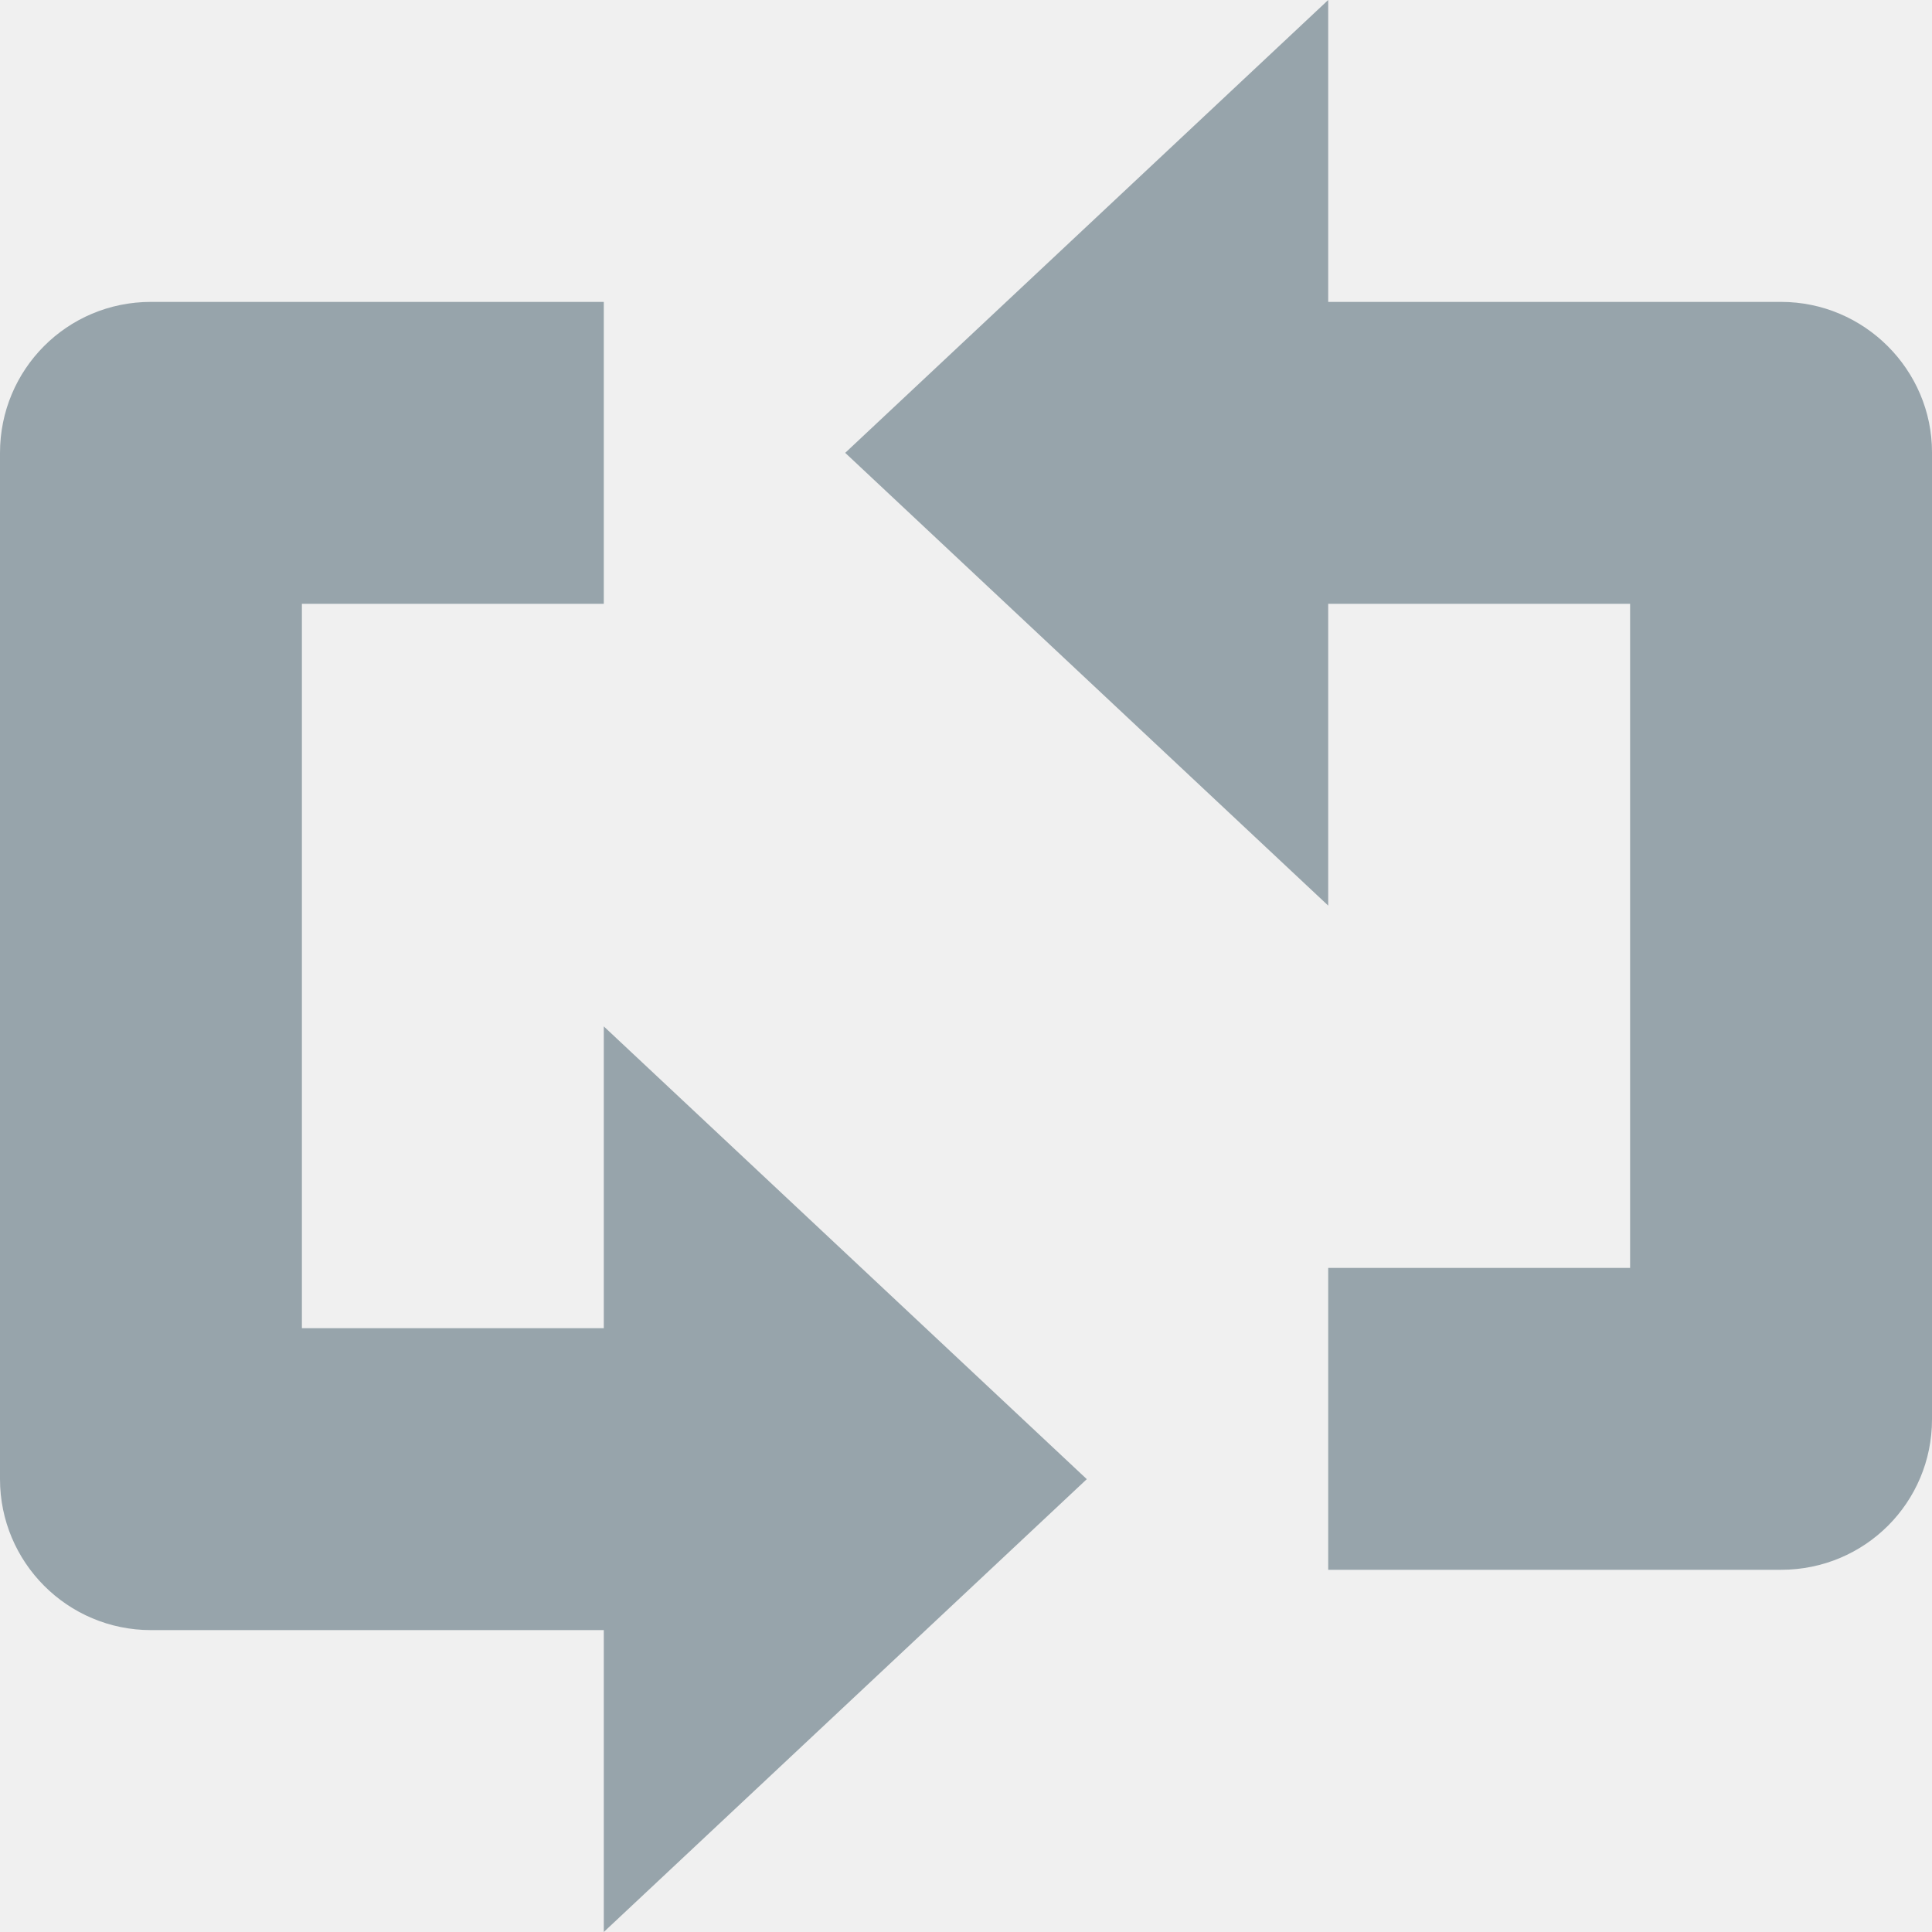
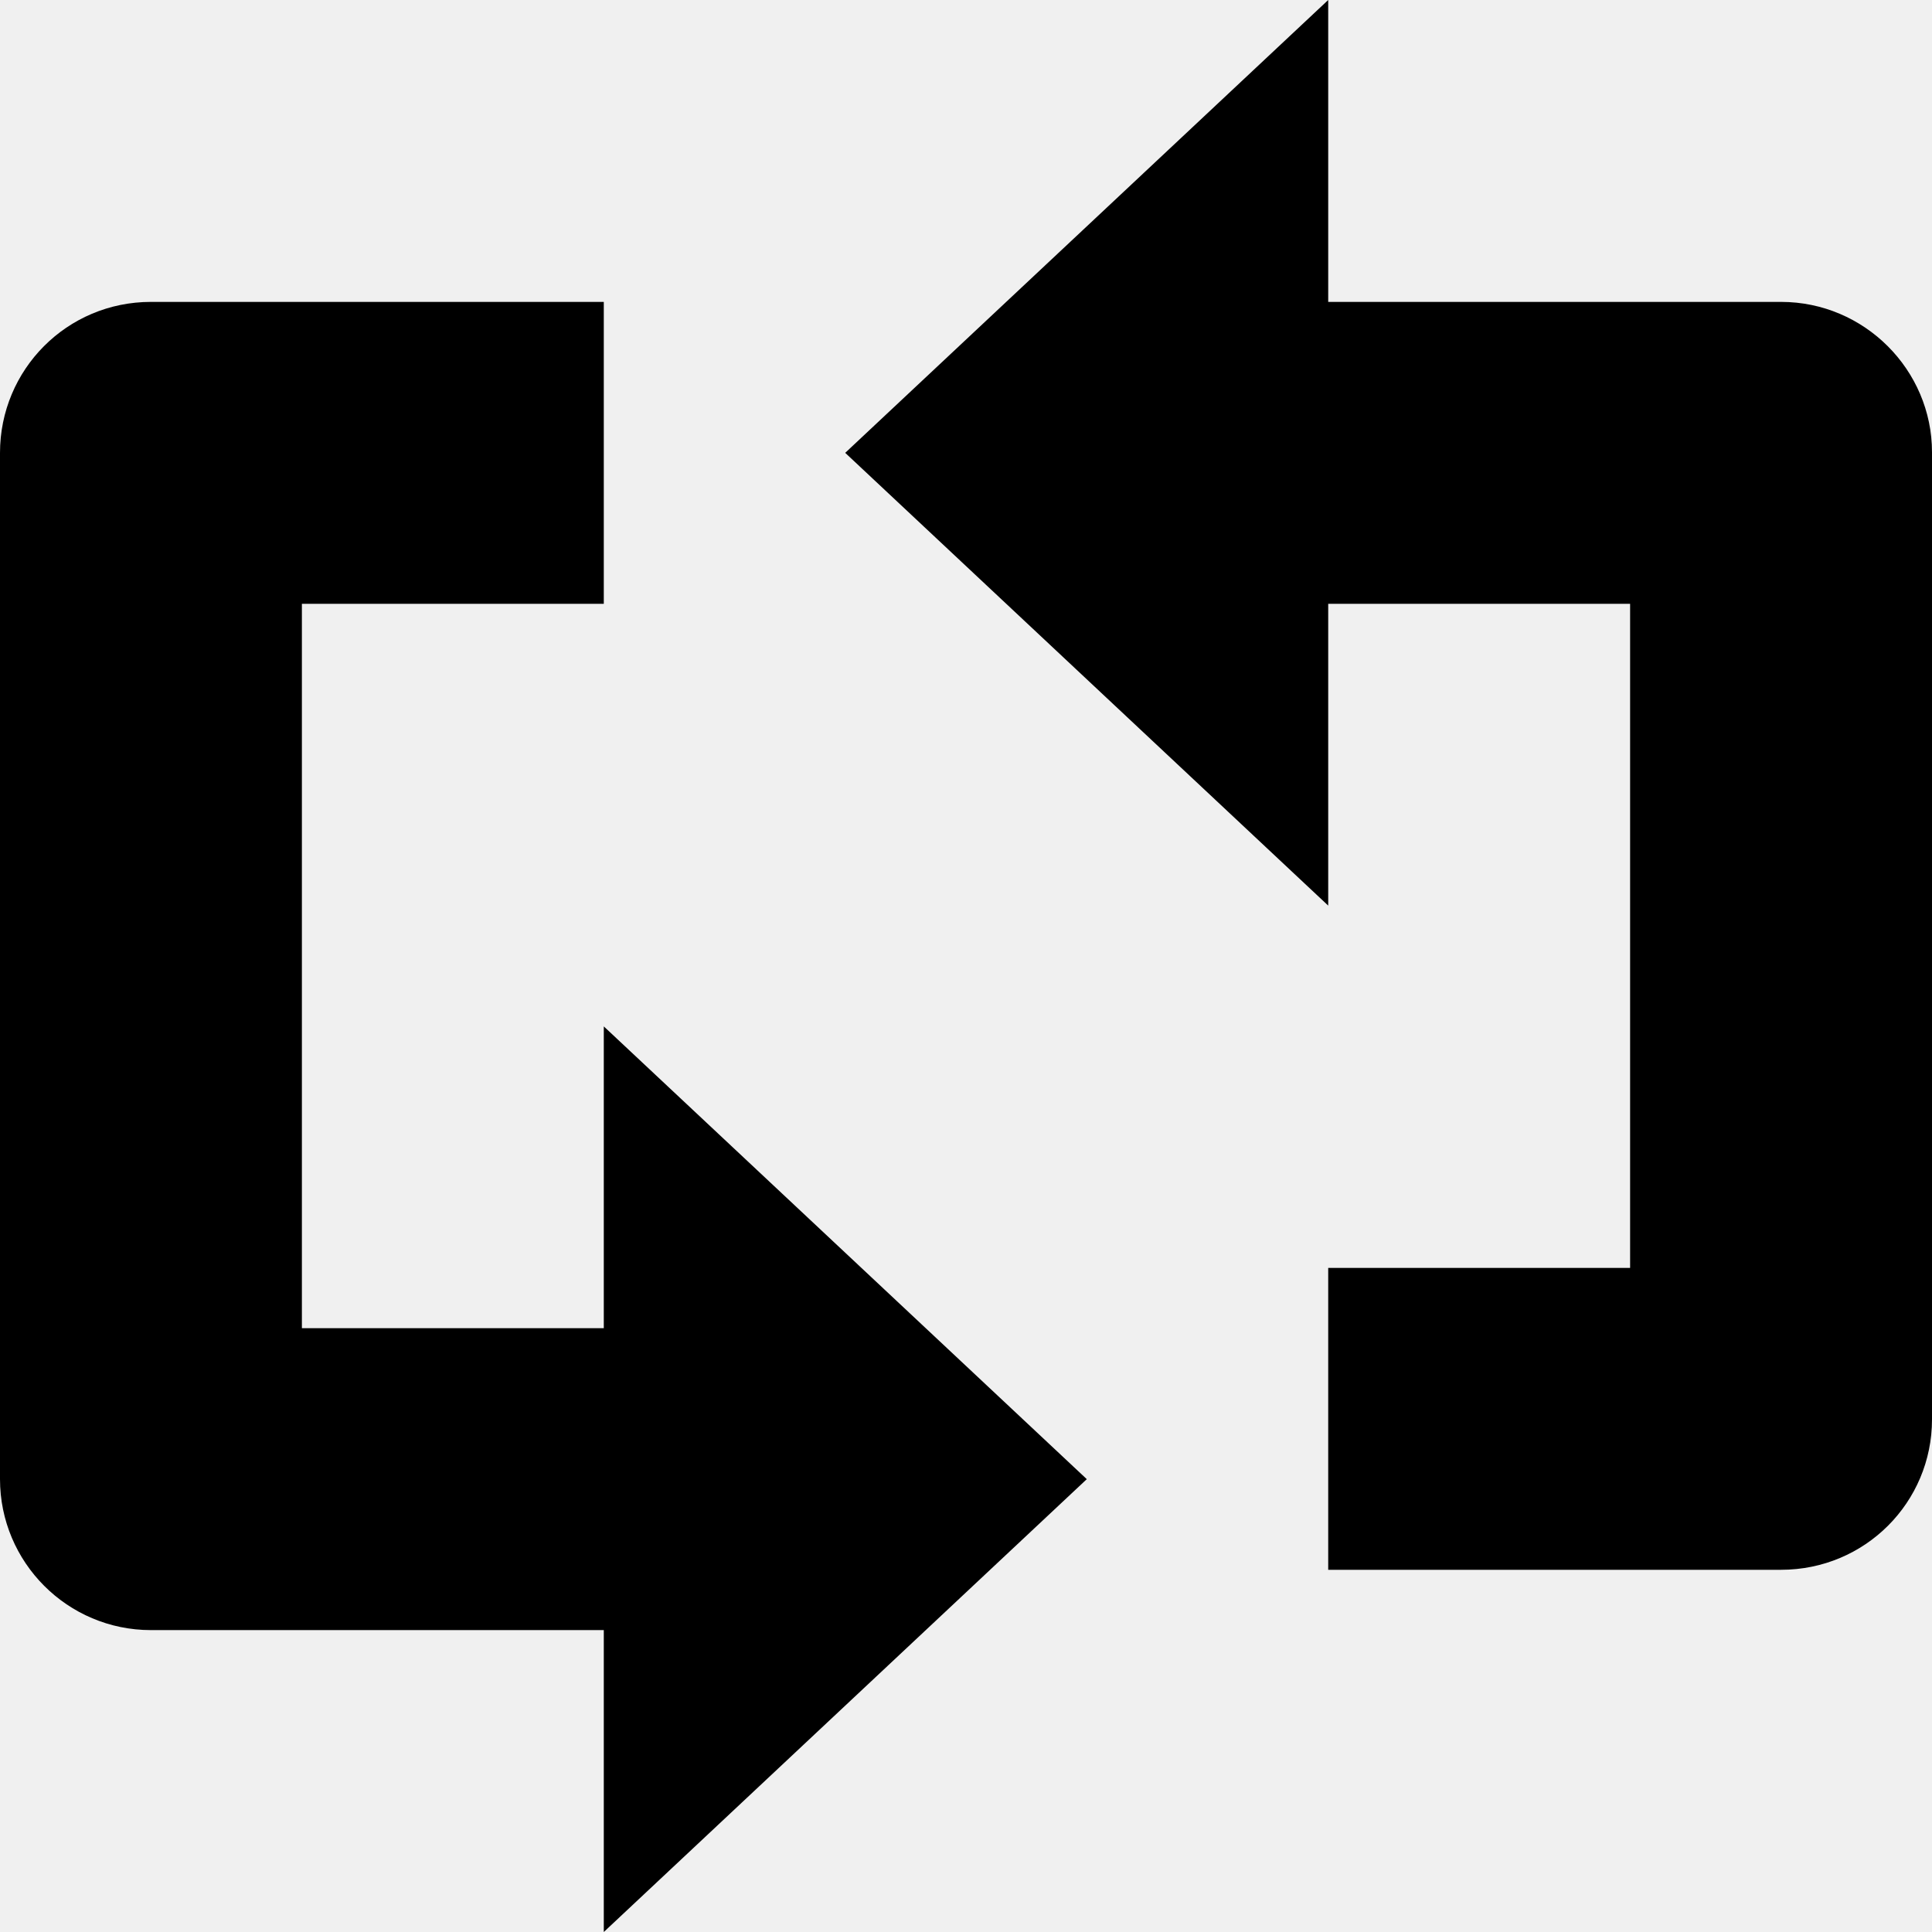
<svg xmlns="http://www.w3.org/2000/svg" xmlns:xlink="http://www.w3.org/1999/xlink" width="23px" height="23px" viewBox="0 0 23 23" version="1.1">
  <defs>
    <path d="M7.188,3.594 L7.188,7.188 L3.594,7.188 L3.594,15.812 L7.188,15.812 L7.188,12.219 L12.938,17.609 L7.188,23 L7.188,19.406 L1.797,19.406 C0.804,19.406 0,18.6 0,17.608 L0,5.392 C0,4.399 0.798,3.594 1.797,3.594 L7.188,3.594 Z M15.812,18.688 L15.812,15.094 L19.406,15.094 L19.406,7.188 L15.812,7.188 L15.812,10.781 L10.062,5.391 L15.812,0 L15.812,3.594 L21.203,3.594 C22.196,3.594 23,4.405 23,5.384 L23,16.897 C23,17.886 22.202,18.688 21.203,18.688 L15.812,18.688 Z" id="path-1" />
  </defs>
-   <g id="Giving-v1.4B" stroke="none" stroke-width="1" fill="none" fill-rule="evenodd">
+   <g id="Giving-v1.4B" stroke="none" stroke-width="1" fill="#000" fill-rule="evenodd">
    <g id="💜-Icon">
-       <mask id="mask-2" fill="white">
+       <mask id="mask-2" fill="#000">
        <use xlink:href="#path-1" />
      </mask>
-       <use id="Oval-3-Copy-8" fill="#97A4AB" xlink:href="#path-1" />
+       <use id="Oval-3-Copy-8" fill="#000" xlink:href="#path-1" />
    </g>
  </g>
</svg>
